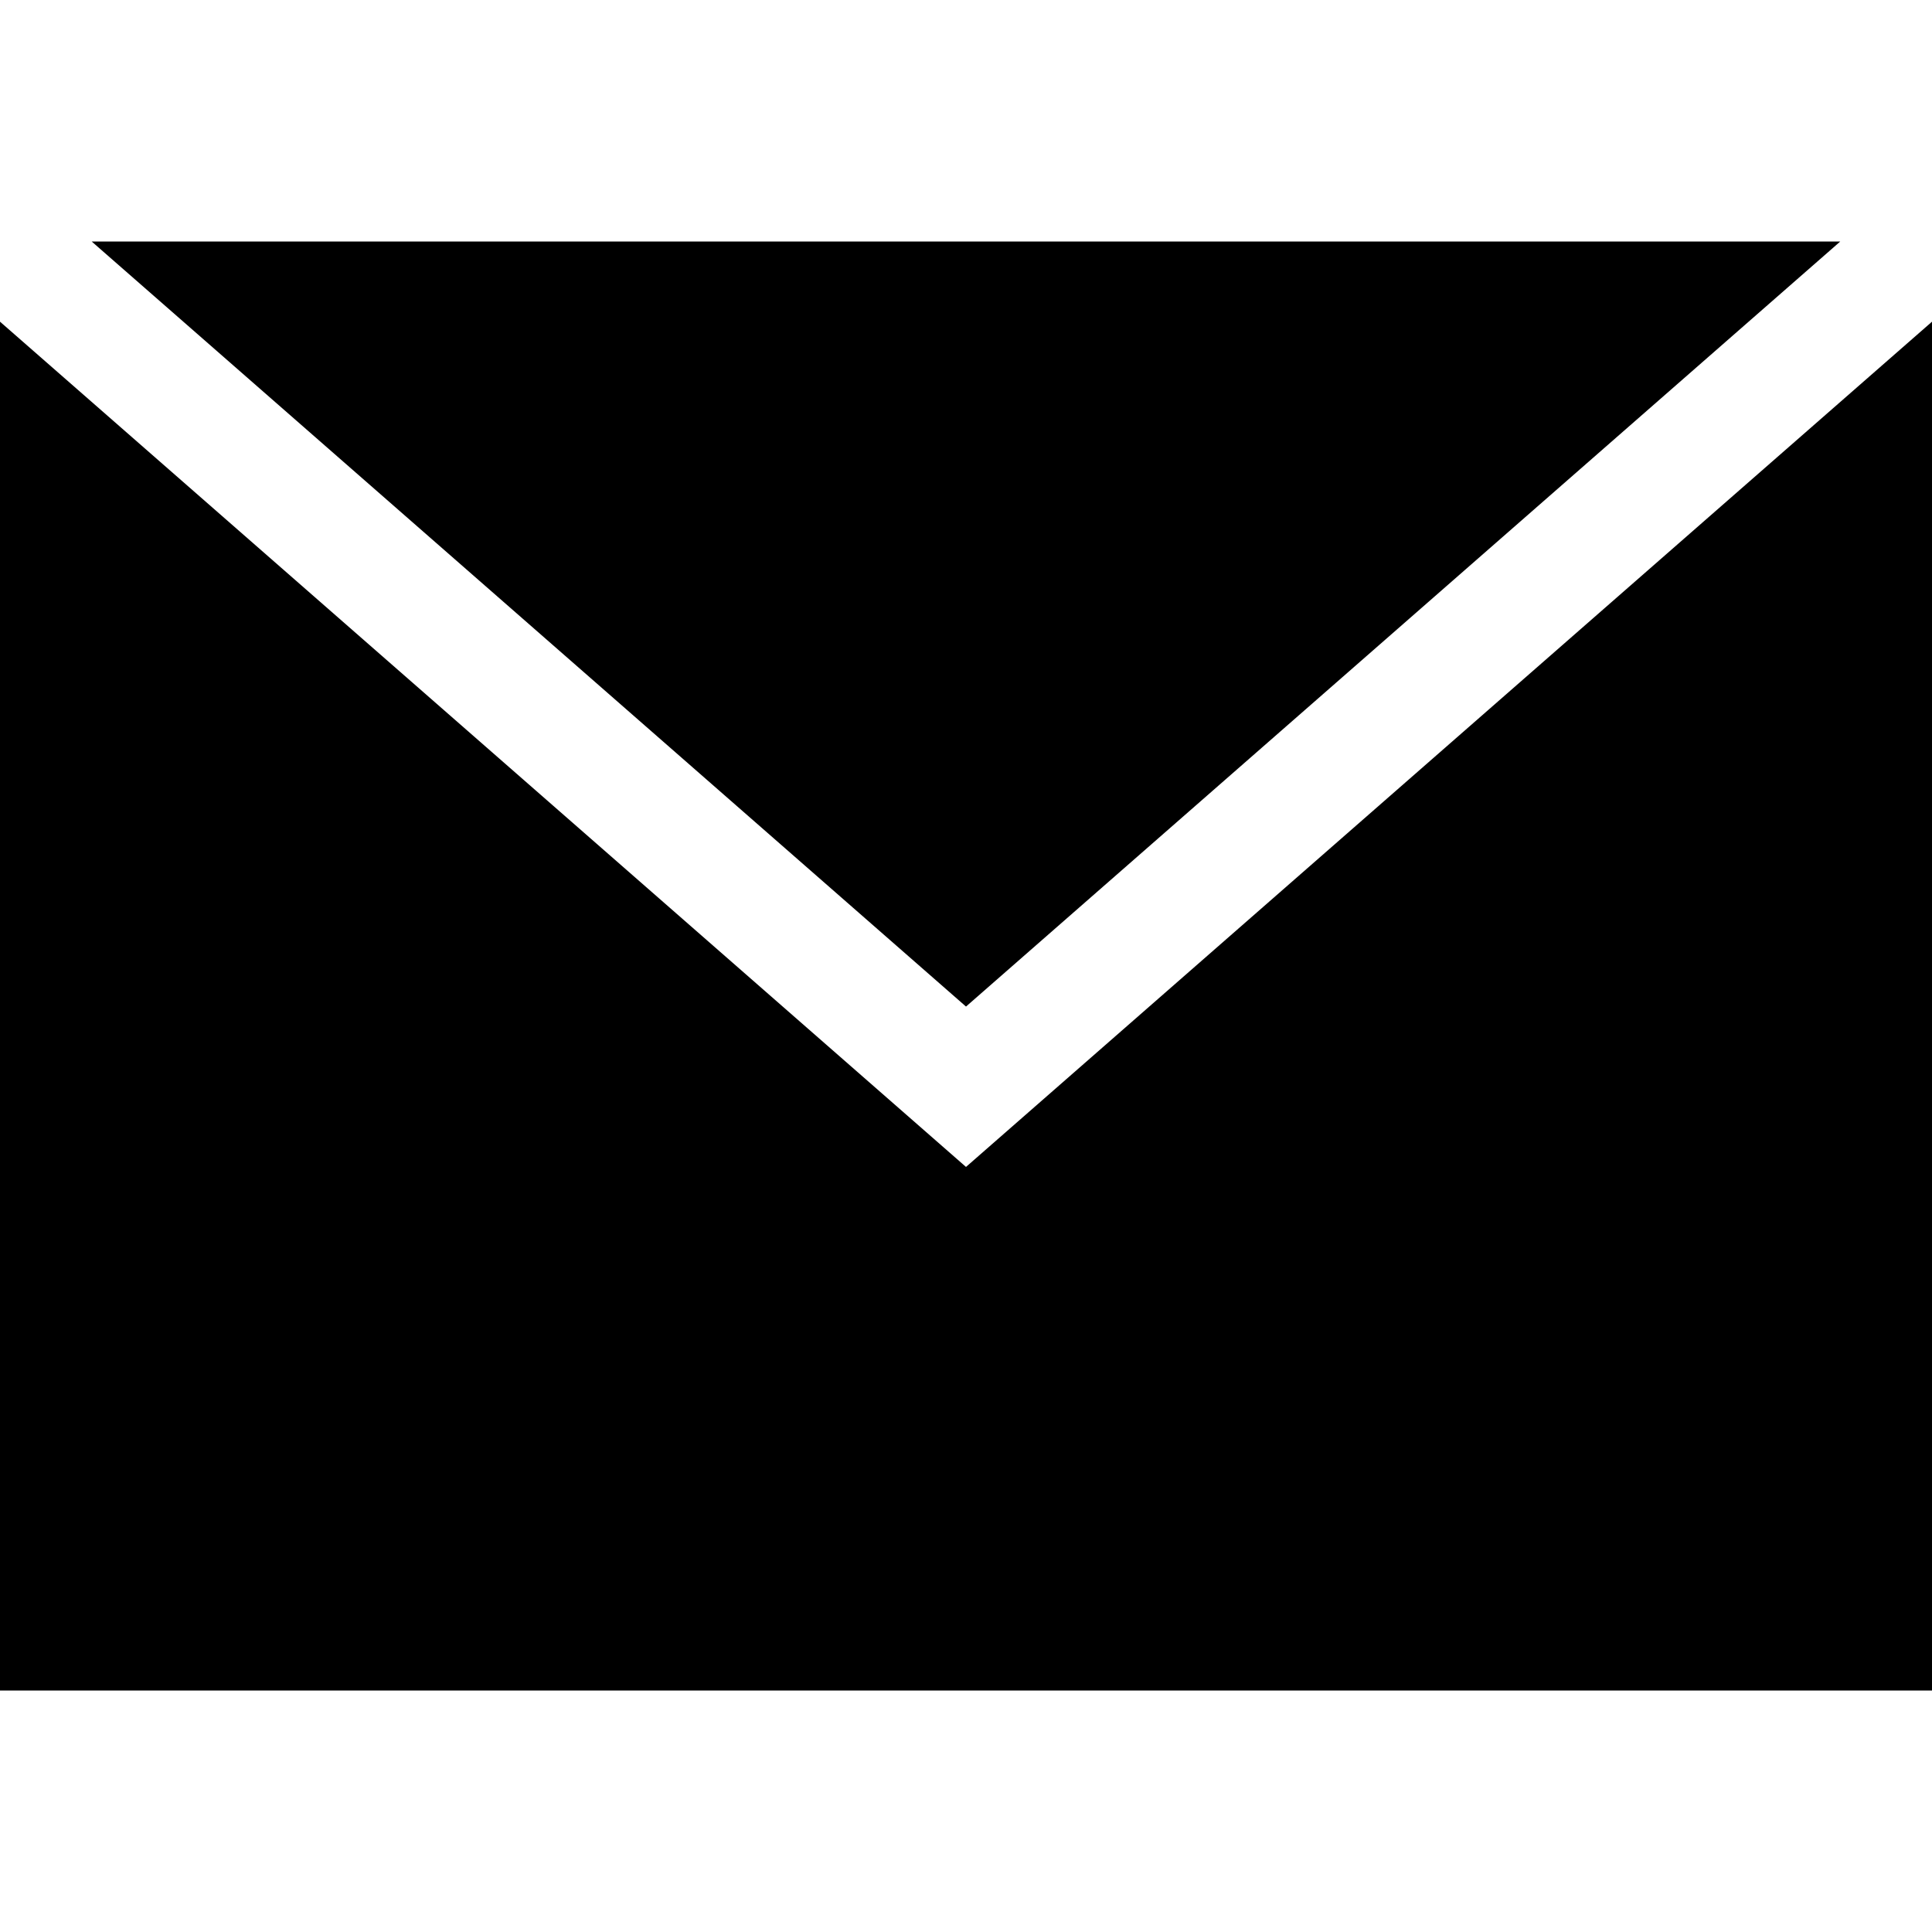
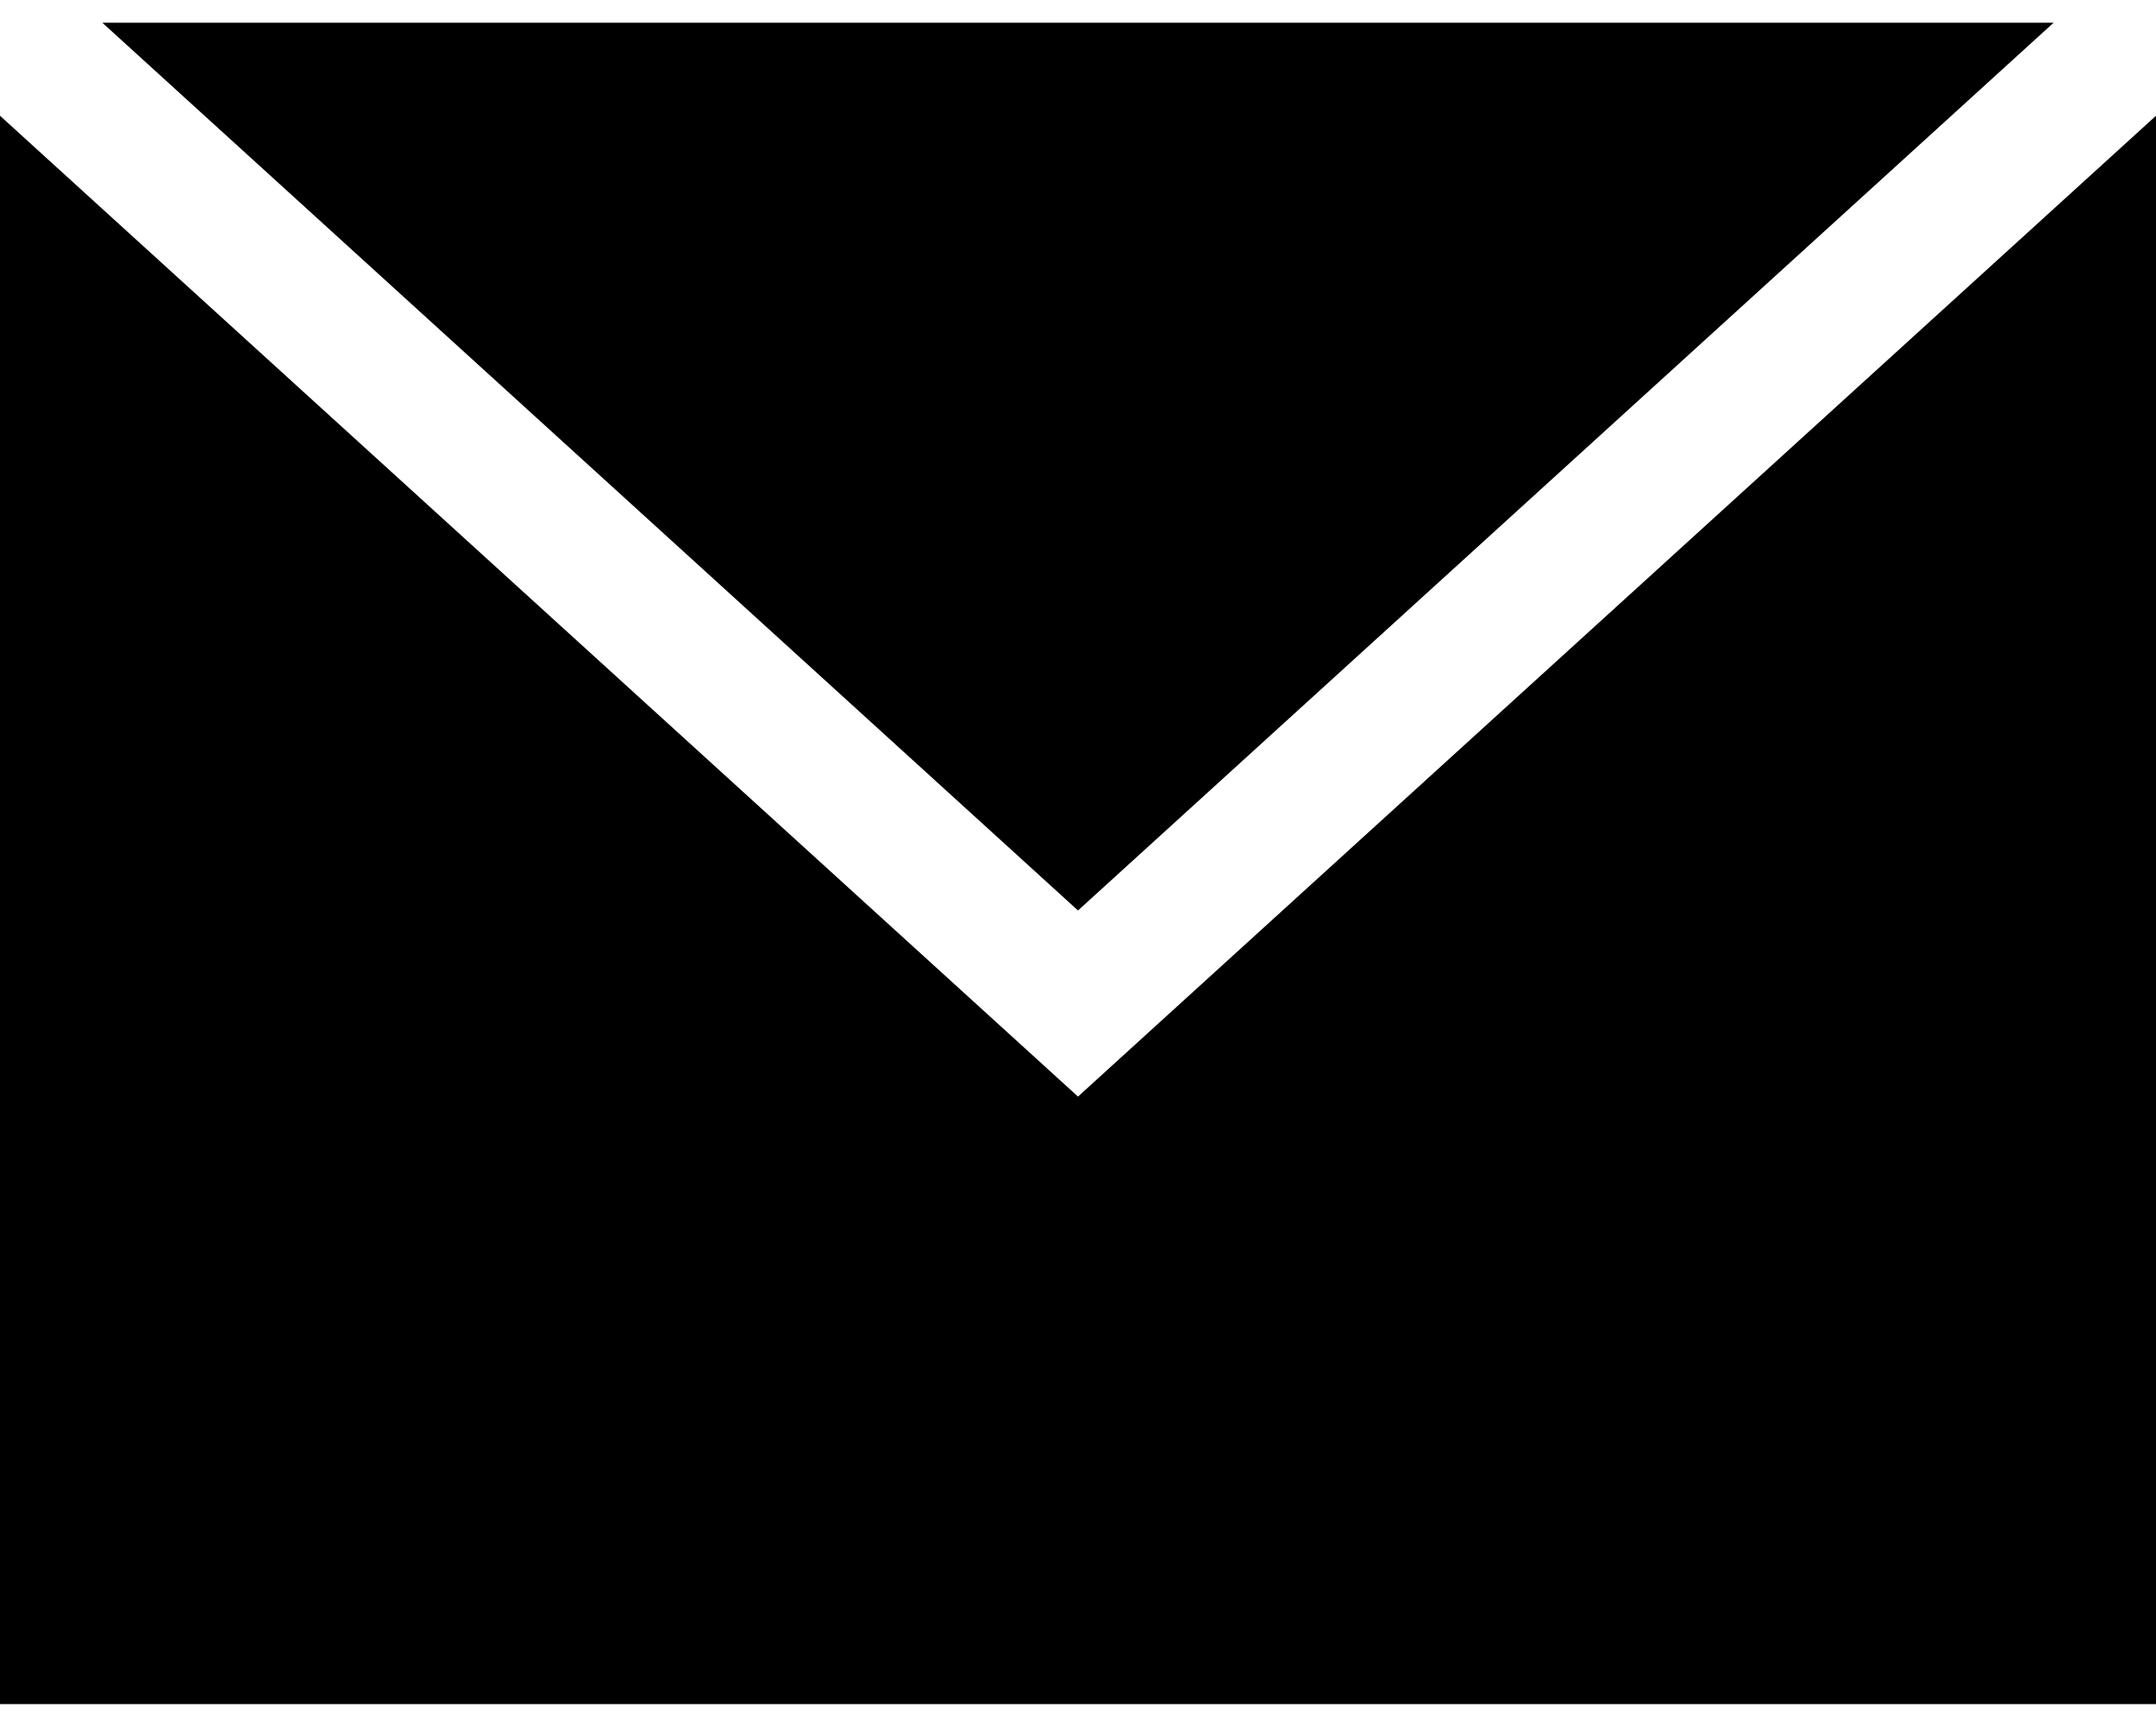
- <svg xmlns="http://www.w3.org/2000/svg" version="1.1" id="Layer_1" x="0px" y="0px" width="512px" height="512px" viewBox="0 0 512 512" enable-background="new 0 0 512 512" xml:space="preserve">
-   <path d="M512,85.25V448H0V85.25l256,224L512,85.25z M487.688,64H24.297L256,266.75L487.688,64z" />
+ <svg xmlns="http://www.w3.org/2000/svg" version="1.1" id="Layer_1" x="0px" y="0px" width="512" height="410" viewBox="0 0 512 410" enable-background="new 0 0 512 512" xml:space="preserve">
+   <defs id="defs5663" />
+   <path d="M 512,27.48 V 404.576 H 0 V 27.48 L 256,260.339 Z M 487.688,5.39 H 24.297 L 256,216.158 Z" id="path5658" style="stroke-width:1.02" />
</svg>
